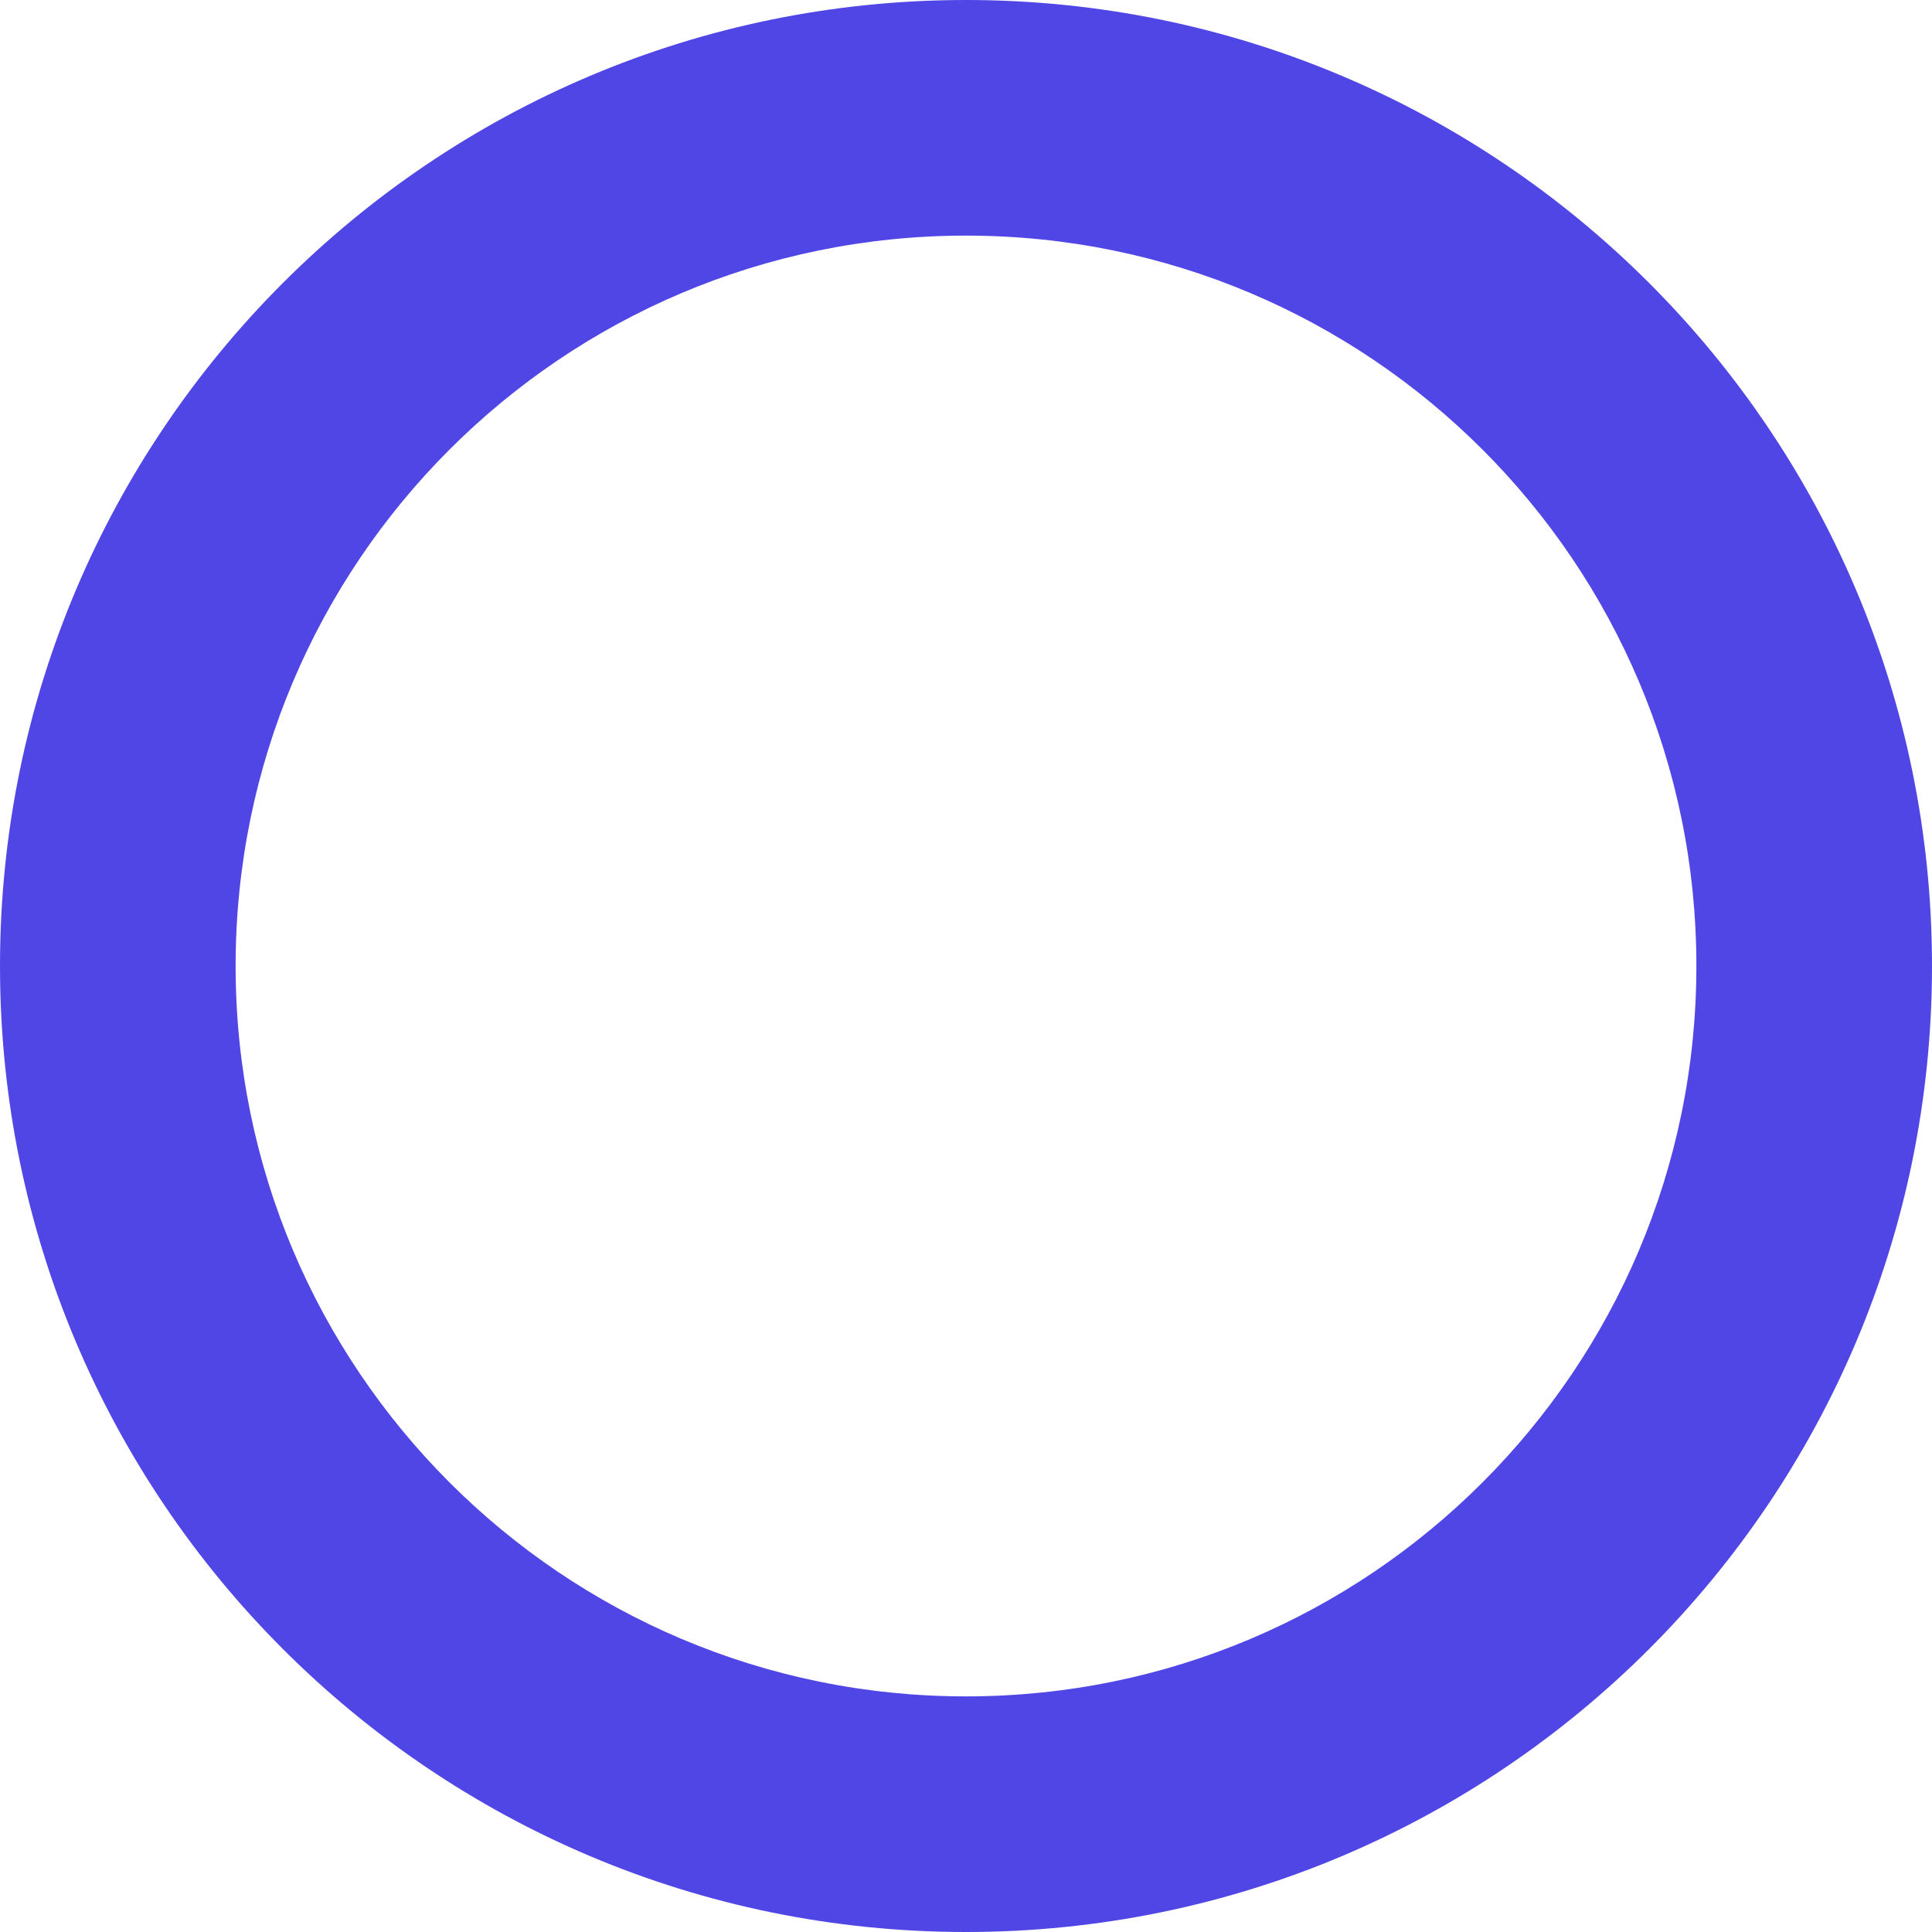
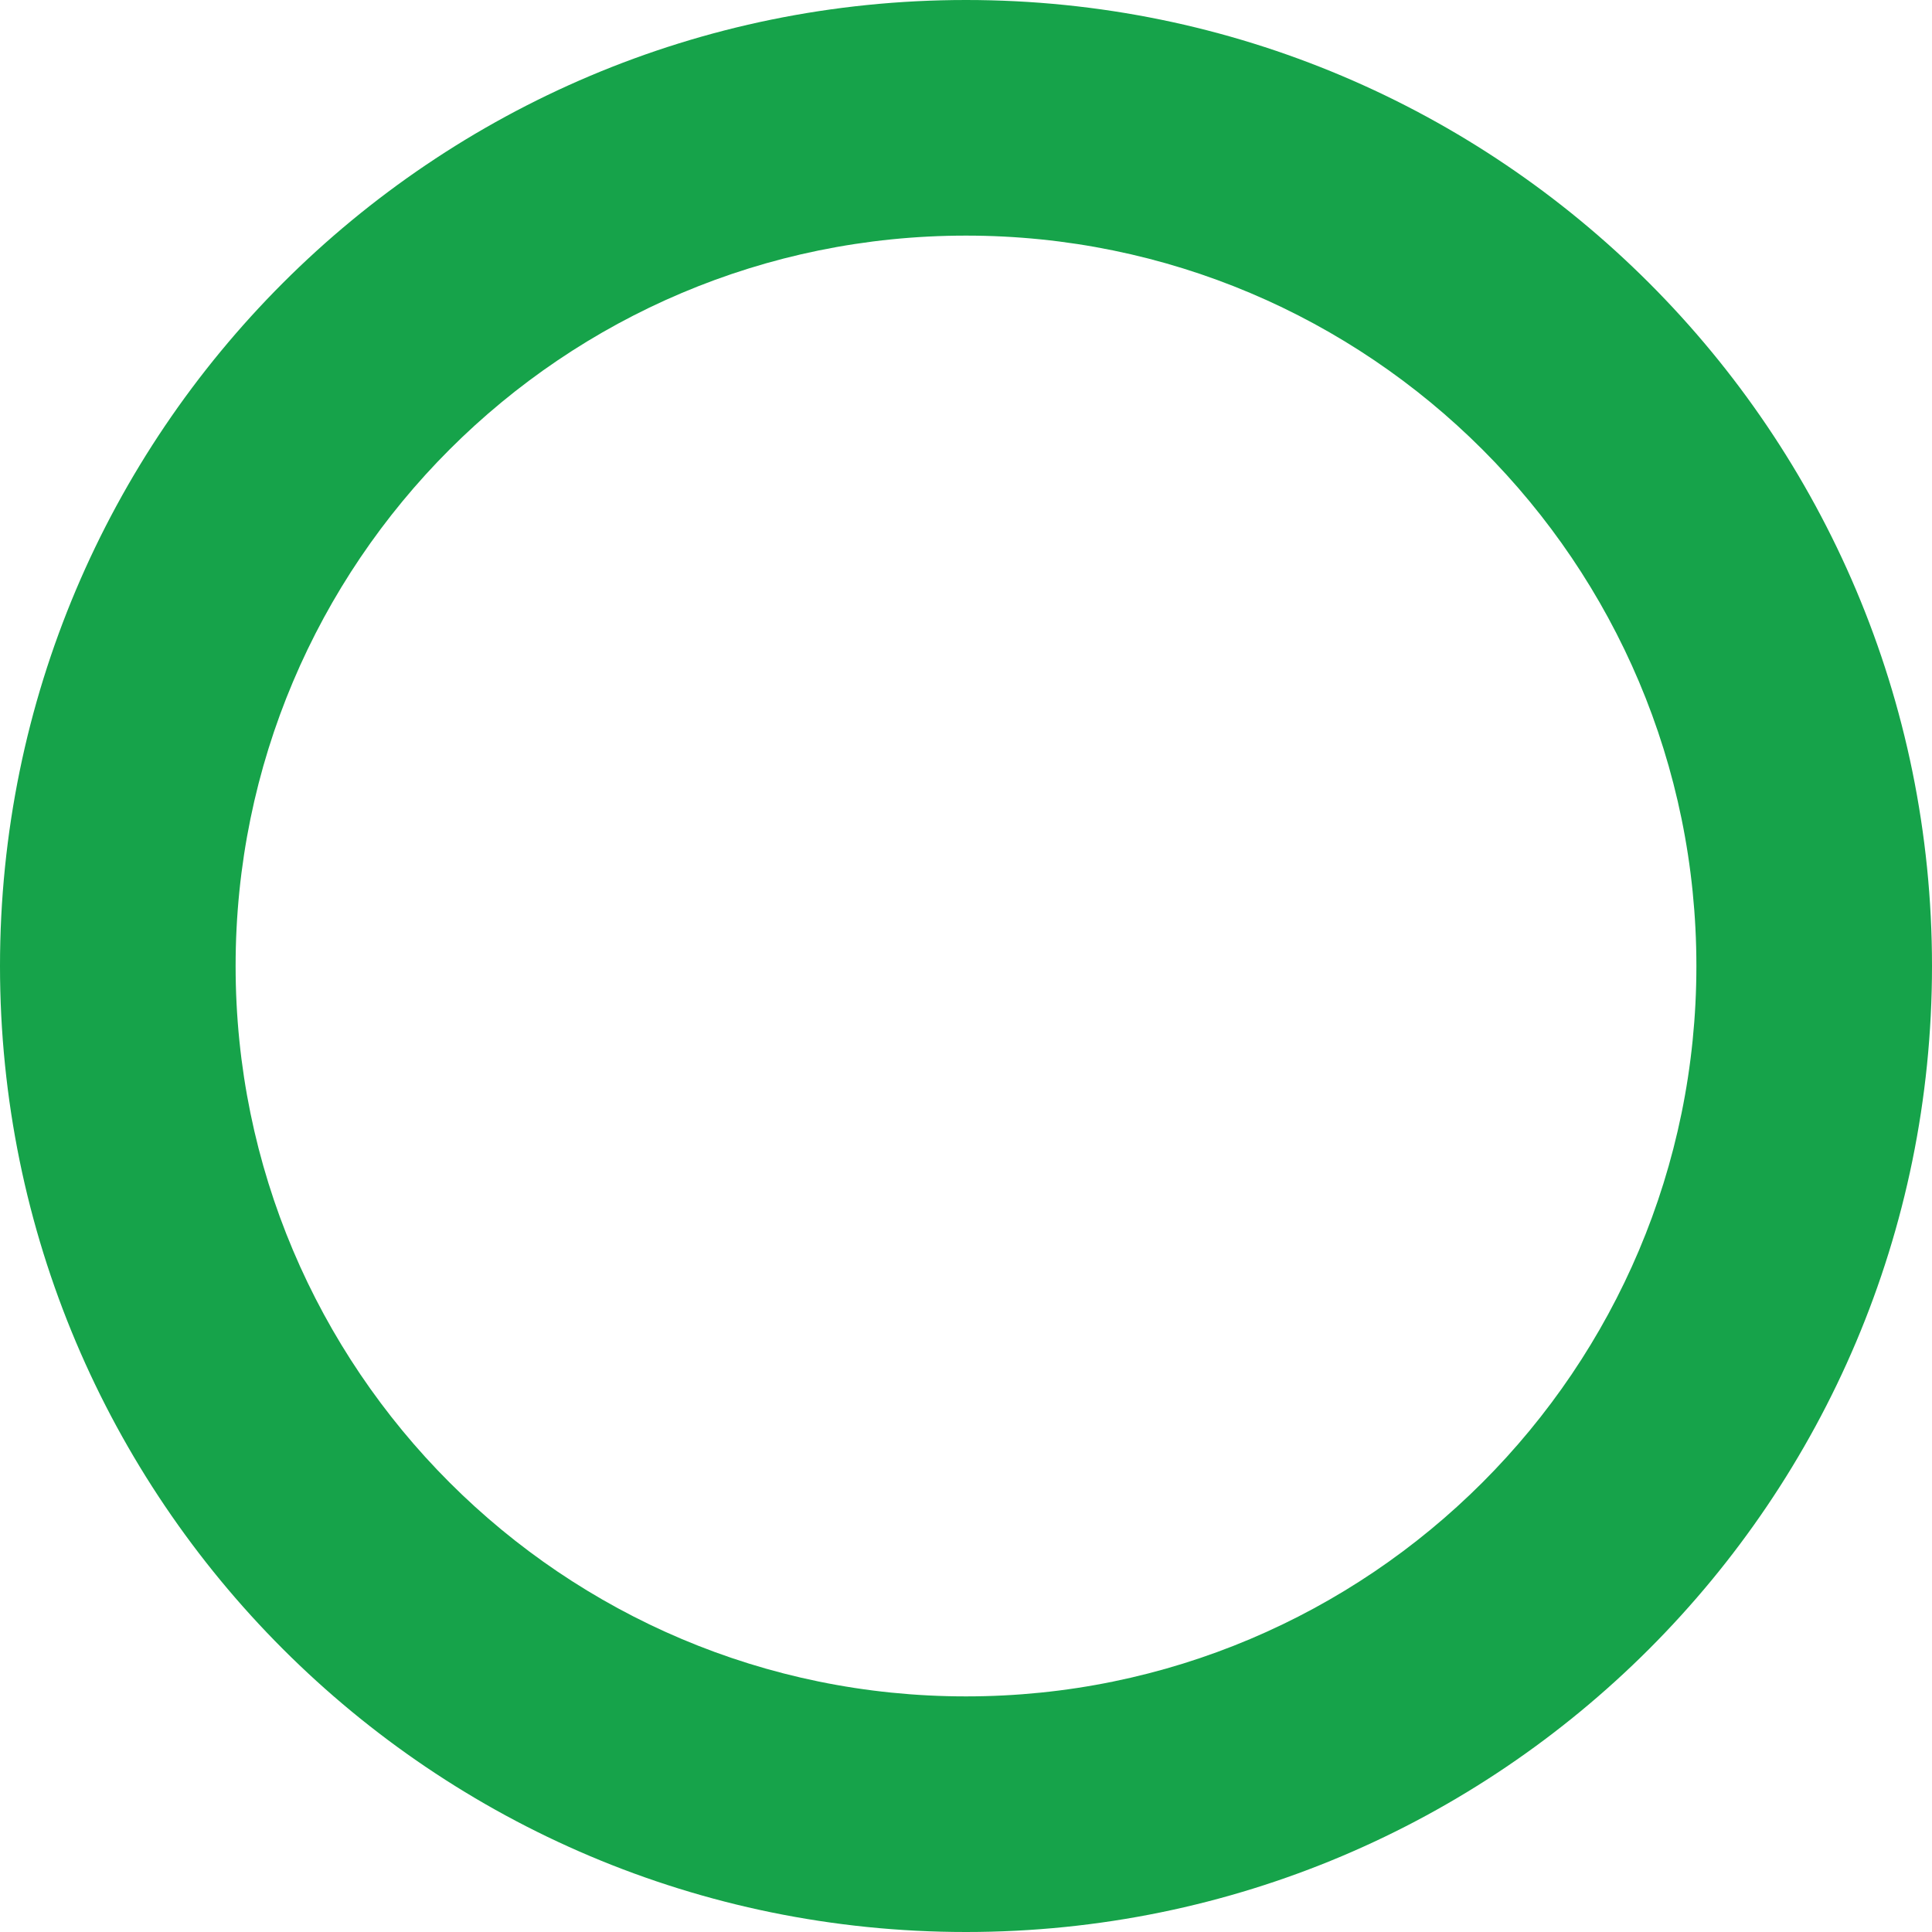
<svg xmlns="http://www.w3.org/2000/svg" width="410" height="410" viewBox="0 0 410 410" fill="none">
-   <path fill-rule="evenodd" clip-rule="evenodd" d="M205 410C318.218 410 410 318.218 410 205C410 91.782 318.218 0 205 0C91.782 0 0 91.782 0 205C0 318.218 91.782 410 205 410ZM205 360C290.604 360 360 290.604 360 205C360 119.396 290.604 50 205 50C119.396 50 50 119.396 50 205C50 290.604 119.396 360 205 360Z" fill="#4F46E5" />
+   <path fill-rule="evenodd" clip-rule="evenodd" d="M205 410C318.218 410 410 318.218 410 205C410 91.782 318.218 0 205 0C91.782 0 0 91.782 0 205C0 318.218 91.782 410 205 410ZM205 360C290.604 360 360 290.604 360 205C360 119.396 290.604 50 205 50C119.396 50 50 119.396 50 205C50 290.604 119.396 360 205 360Z" fill="#16a34a" />
</svg>
